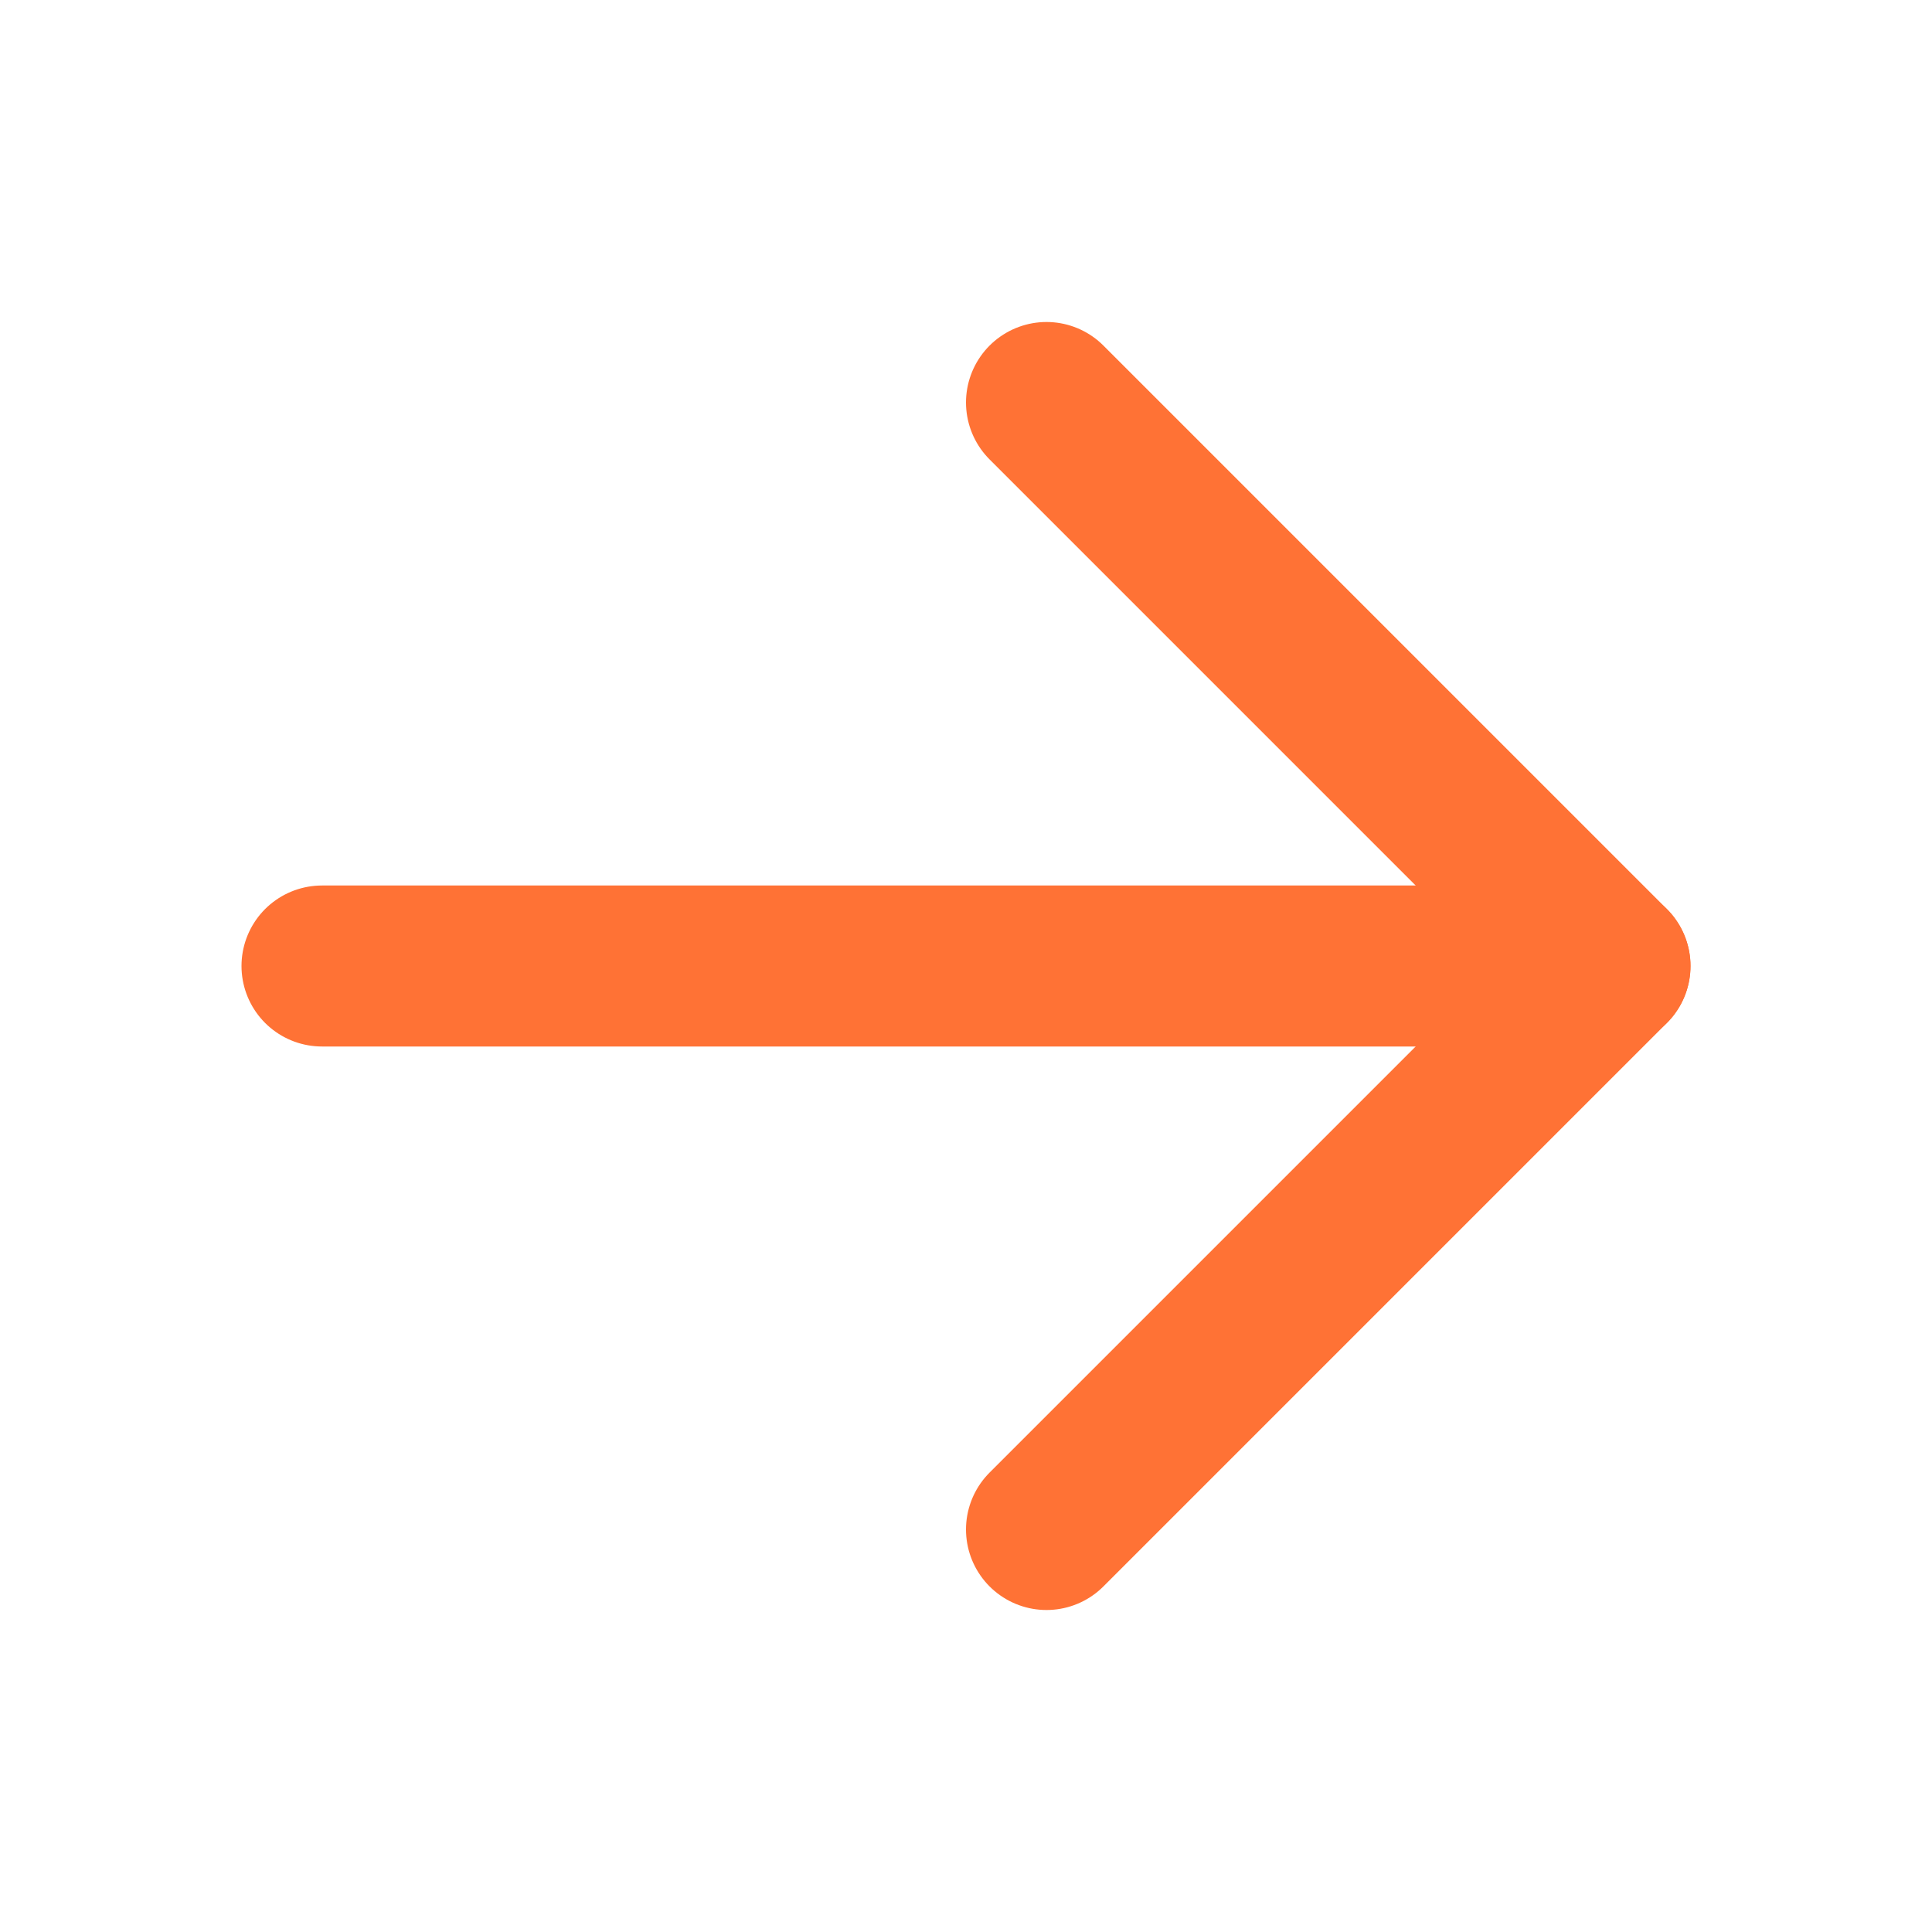
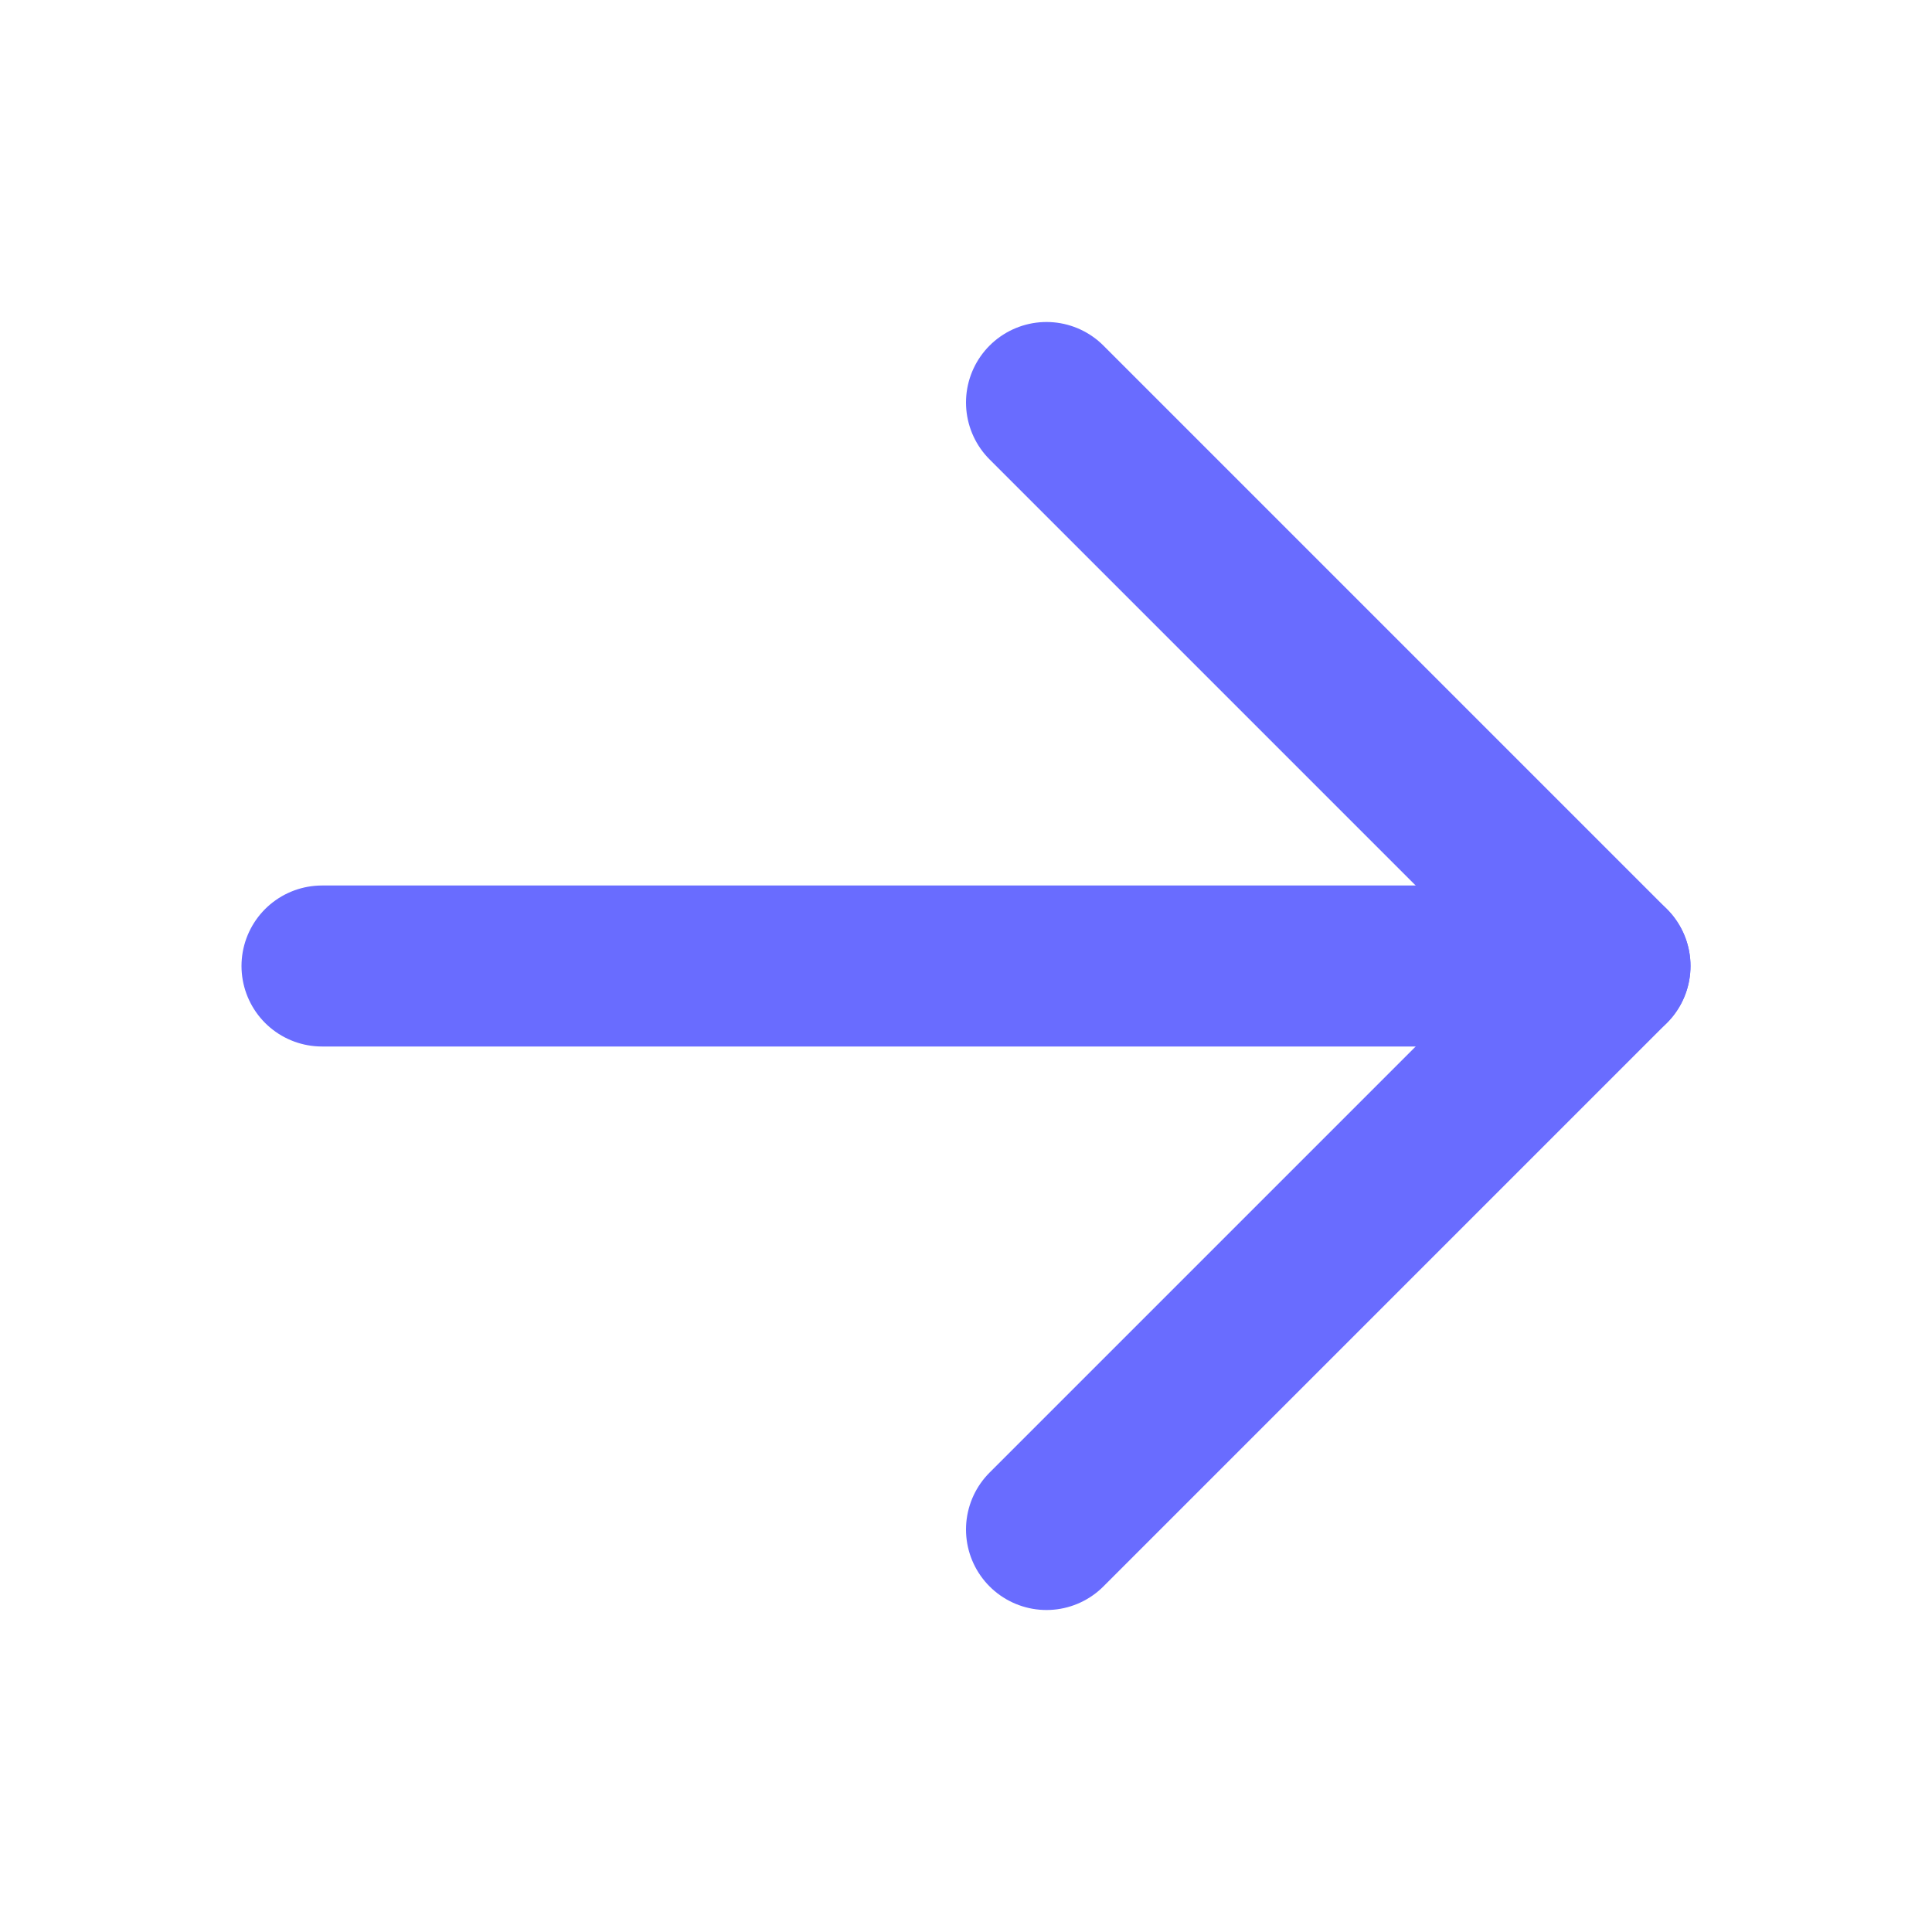
<svg xmlns="http://www.w3.org/2000/svg" width="24" height="24" viewBox="0 0 24 24" fill="none">
-   <path d="M4 12H20" stroke="#FF7235" stroke-width="2" stroke-linecap="round" stroke-linejoin="round" />
-   <path d="M13 5L20 12L13 19" stroke="#FF7235" stroke-width="2" stroke-linecap="round" stroke-linejoin="round" />
+   <path d="M4 12H20" stroke="#696cff" stroke-width="2" stroke-linecap="round" stroke-linejoin="round" />
+   <path d="M13 5L20 12L13 19" stroke="#696cff" stroke-width="2" stroke-linecap="round" stroke-linejoin="round" />
</svg>
